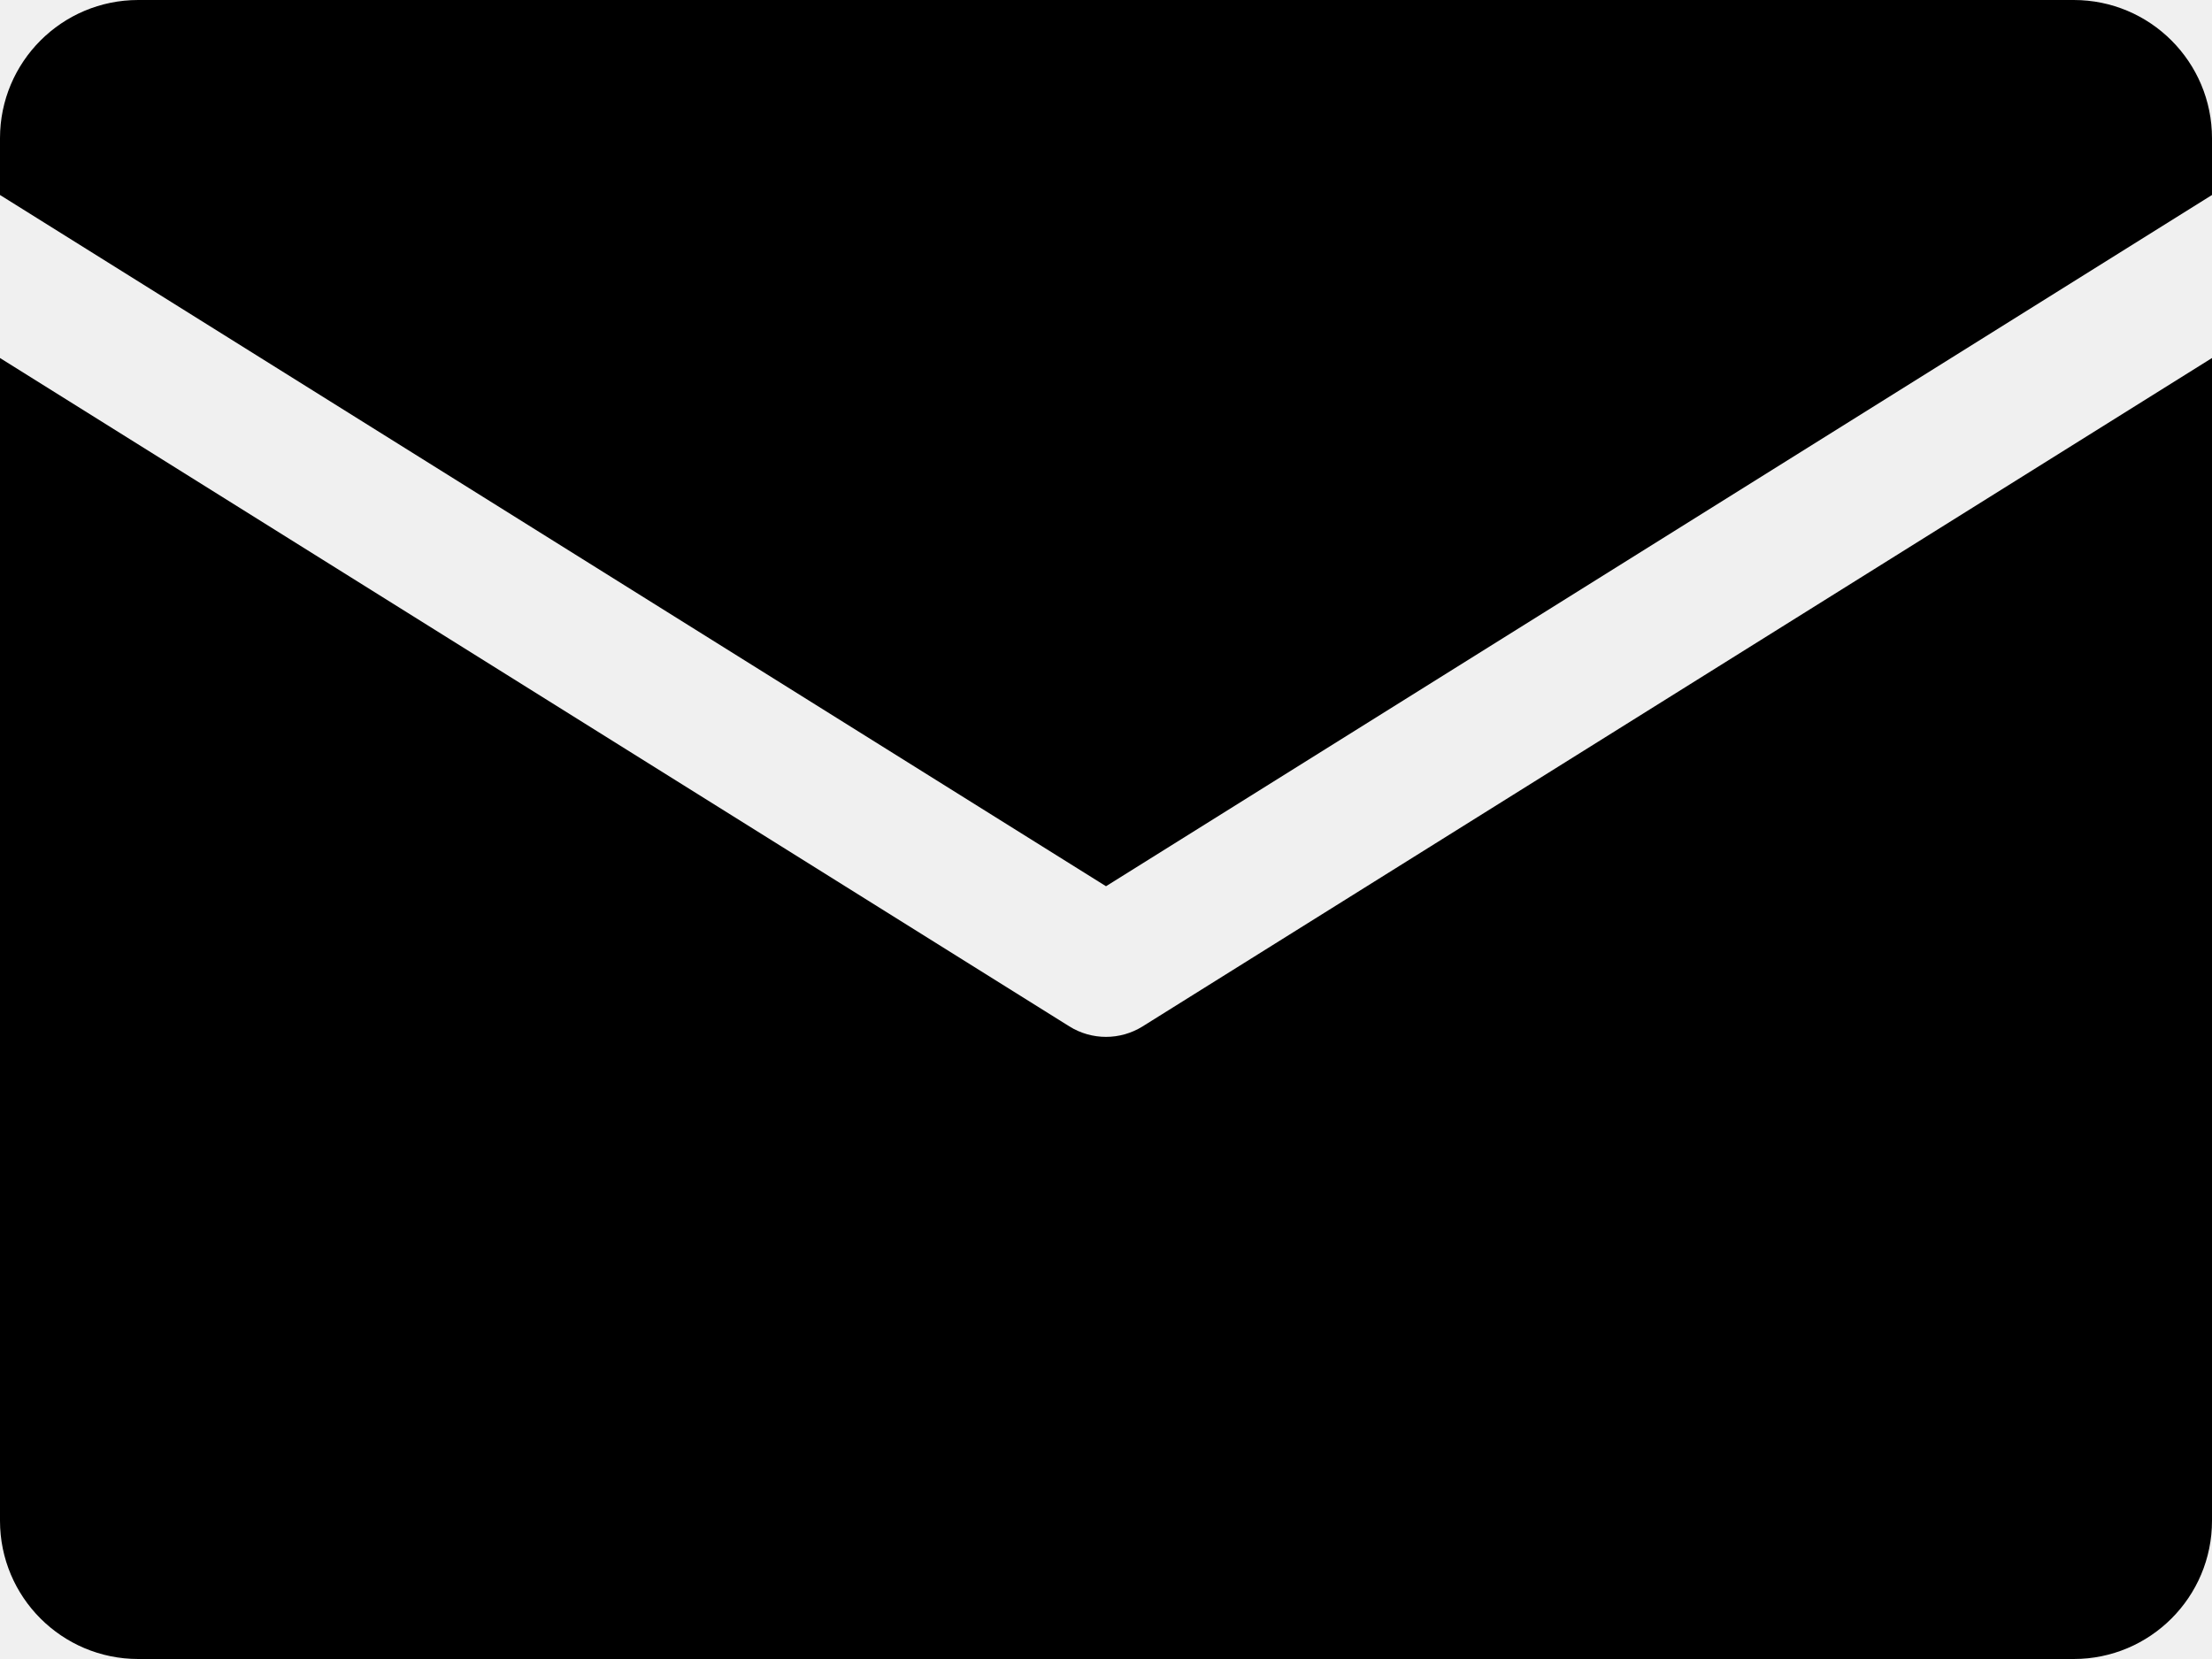
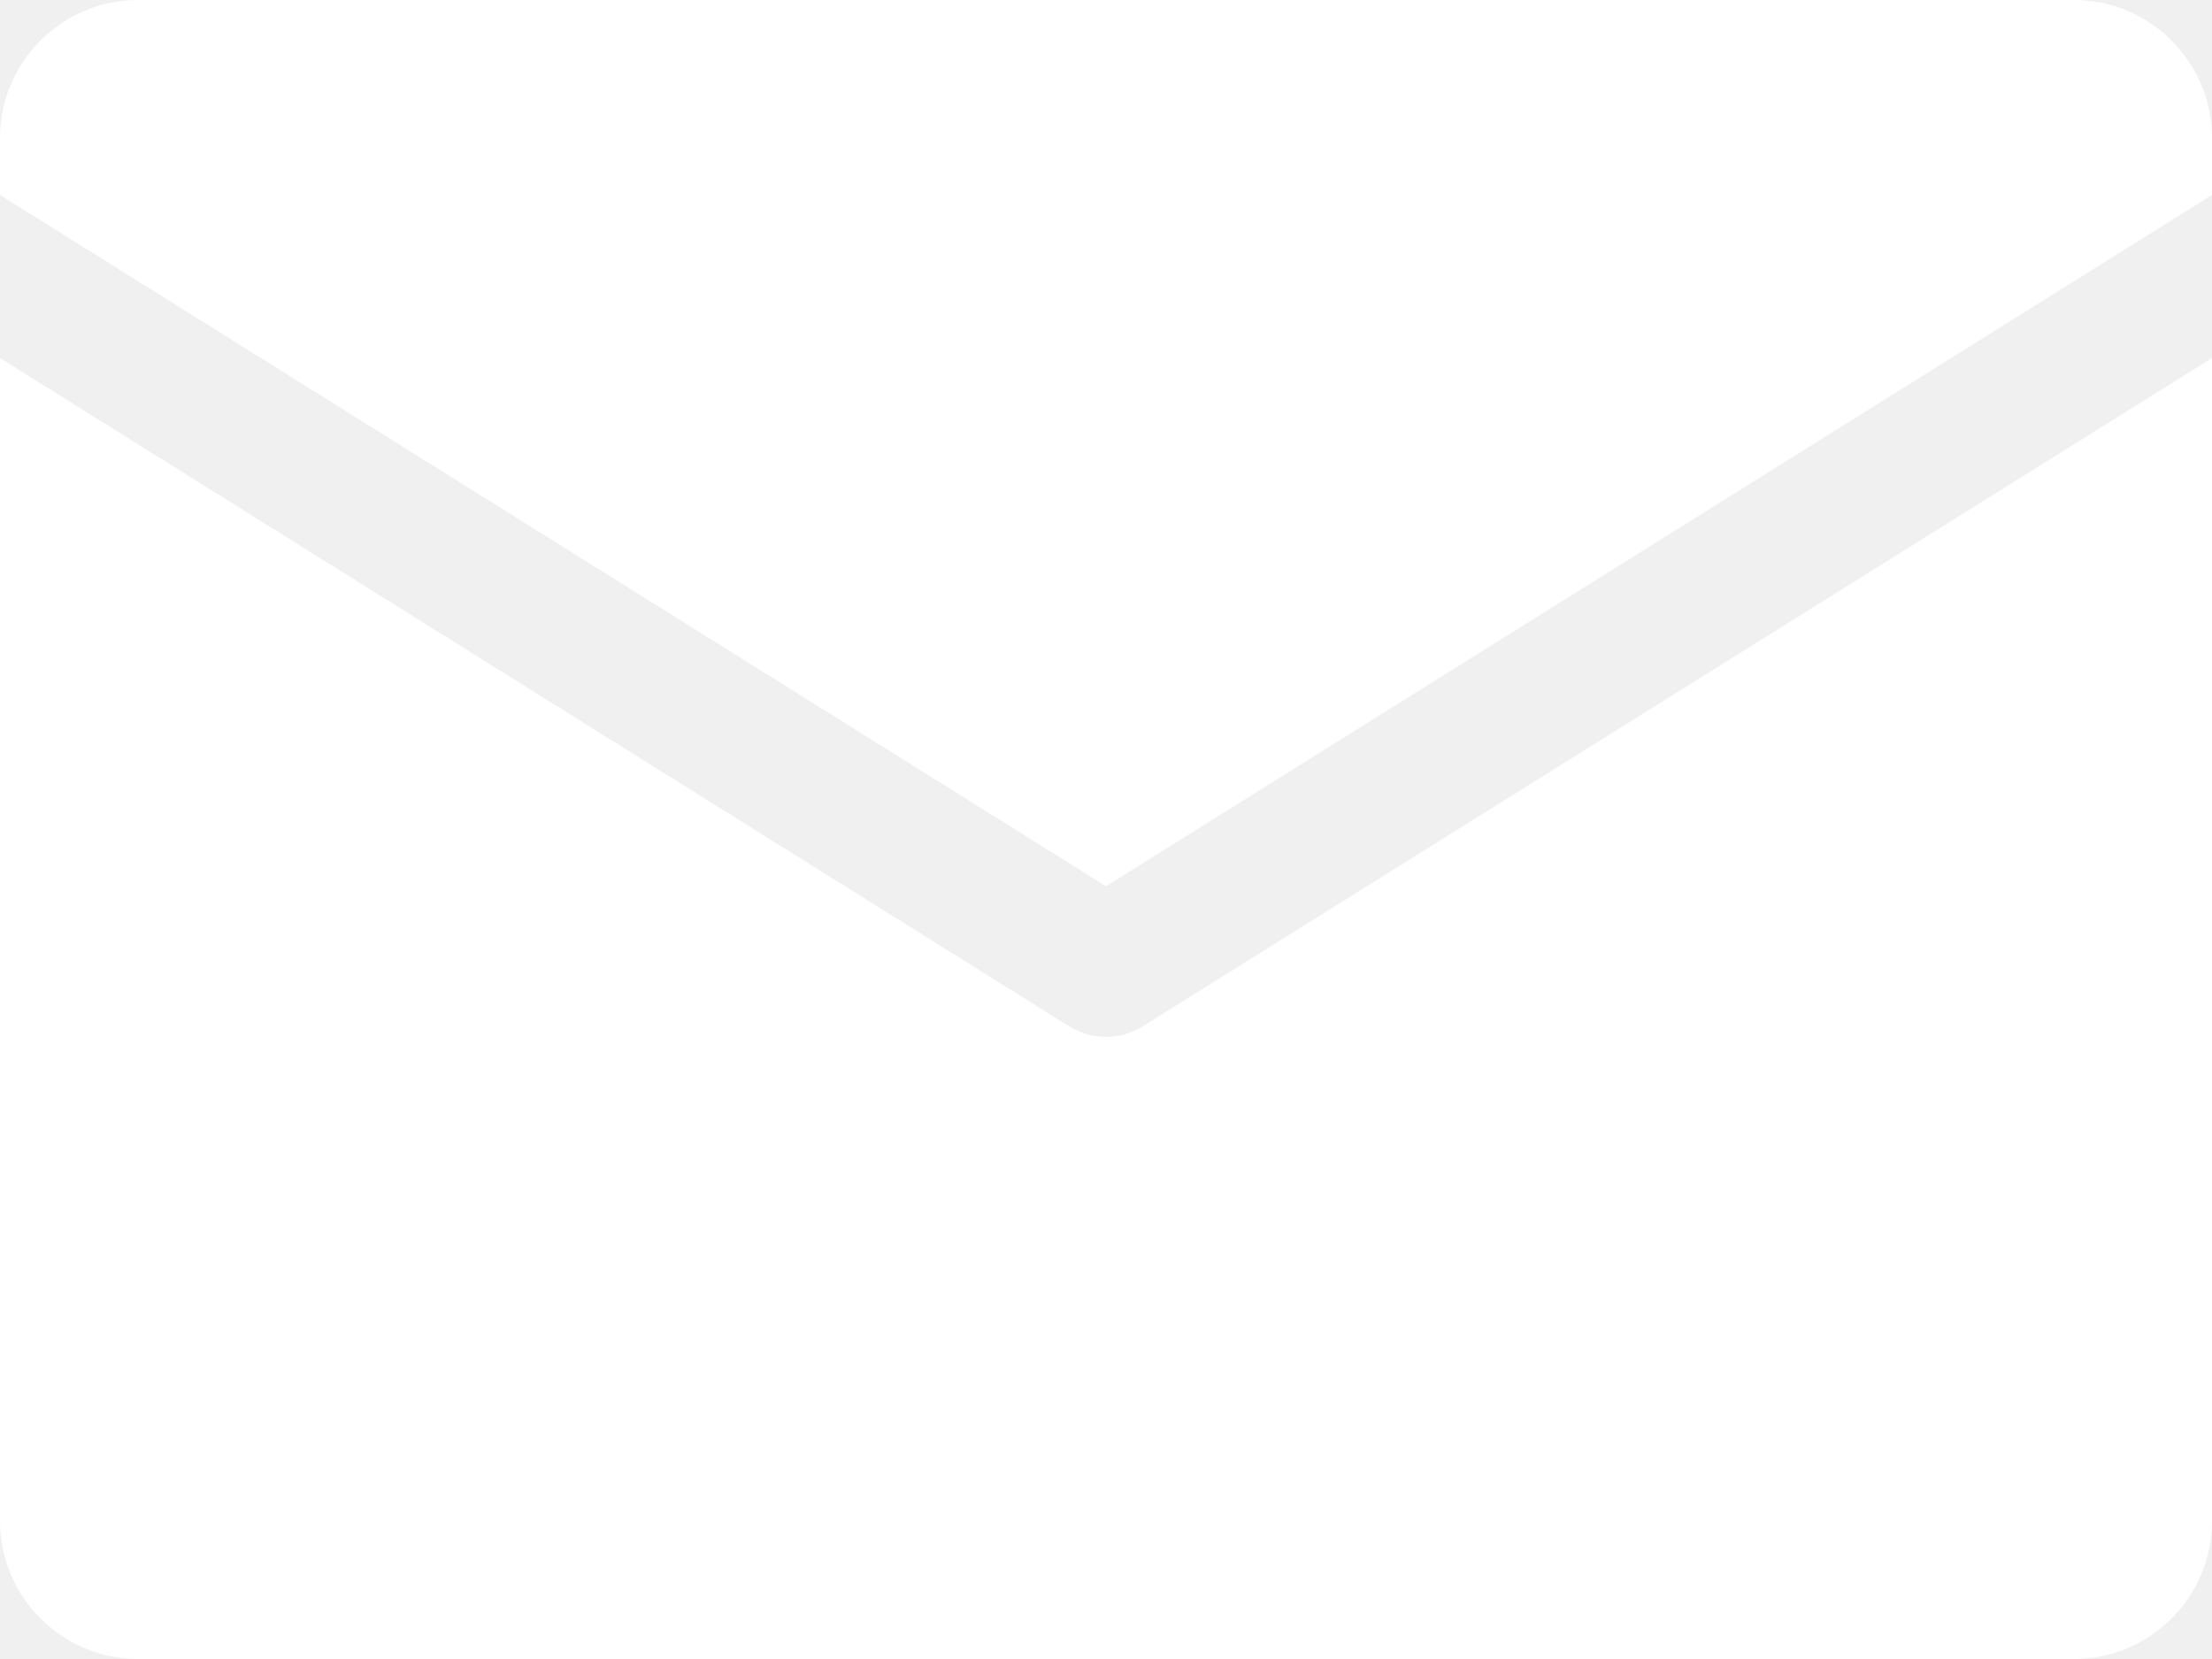
- <svg xmlns="http://www.w3.org/2000/svg" viewBox="0 0 128 96" id="email">
+ <svg xmlns="http://www.w3.org/2000/svg" fill="#ffffff" viewBox="0 0 128 96" id="email">
  <path d="M0 11.283V8a8 8 0 0 1 8-8h112a8 8 0 0 1 8 8v3.283l-64 40zm66.12 48.11a4.004 4.004 0 0 1-4.24 0L0 20.717V88a8 8 0 0 0 8 8h112a8 8 0 0 0 8-8V20.717z" data-name="Layer 2" />
</svg>
